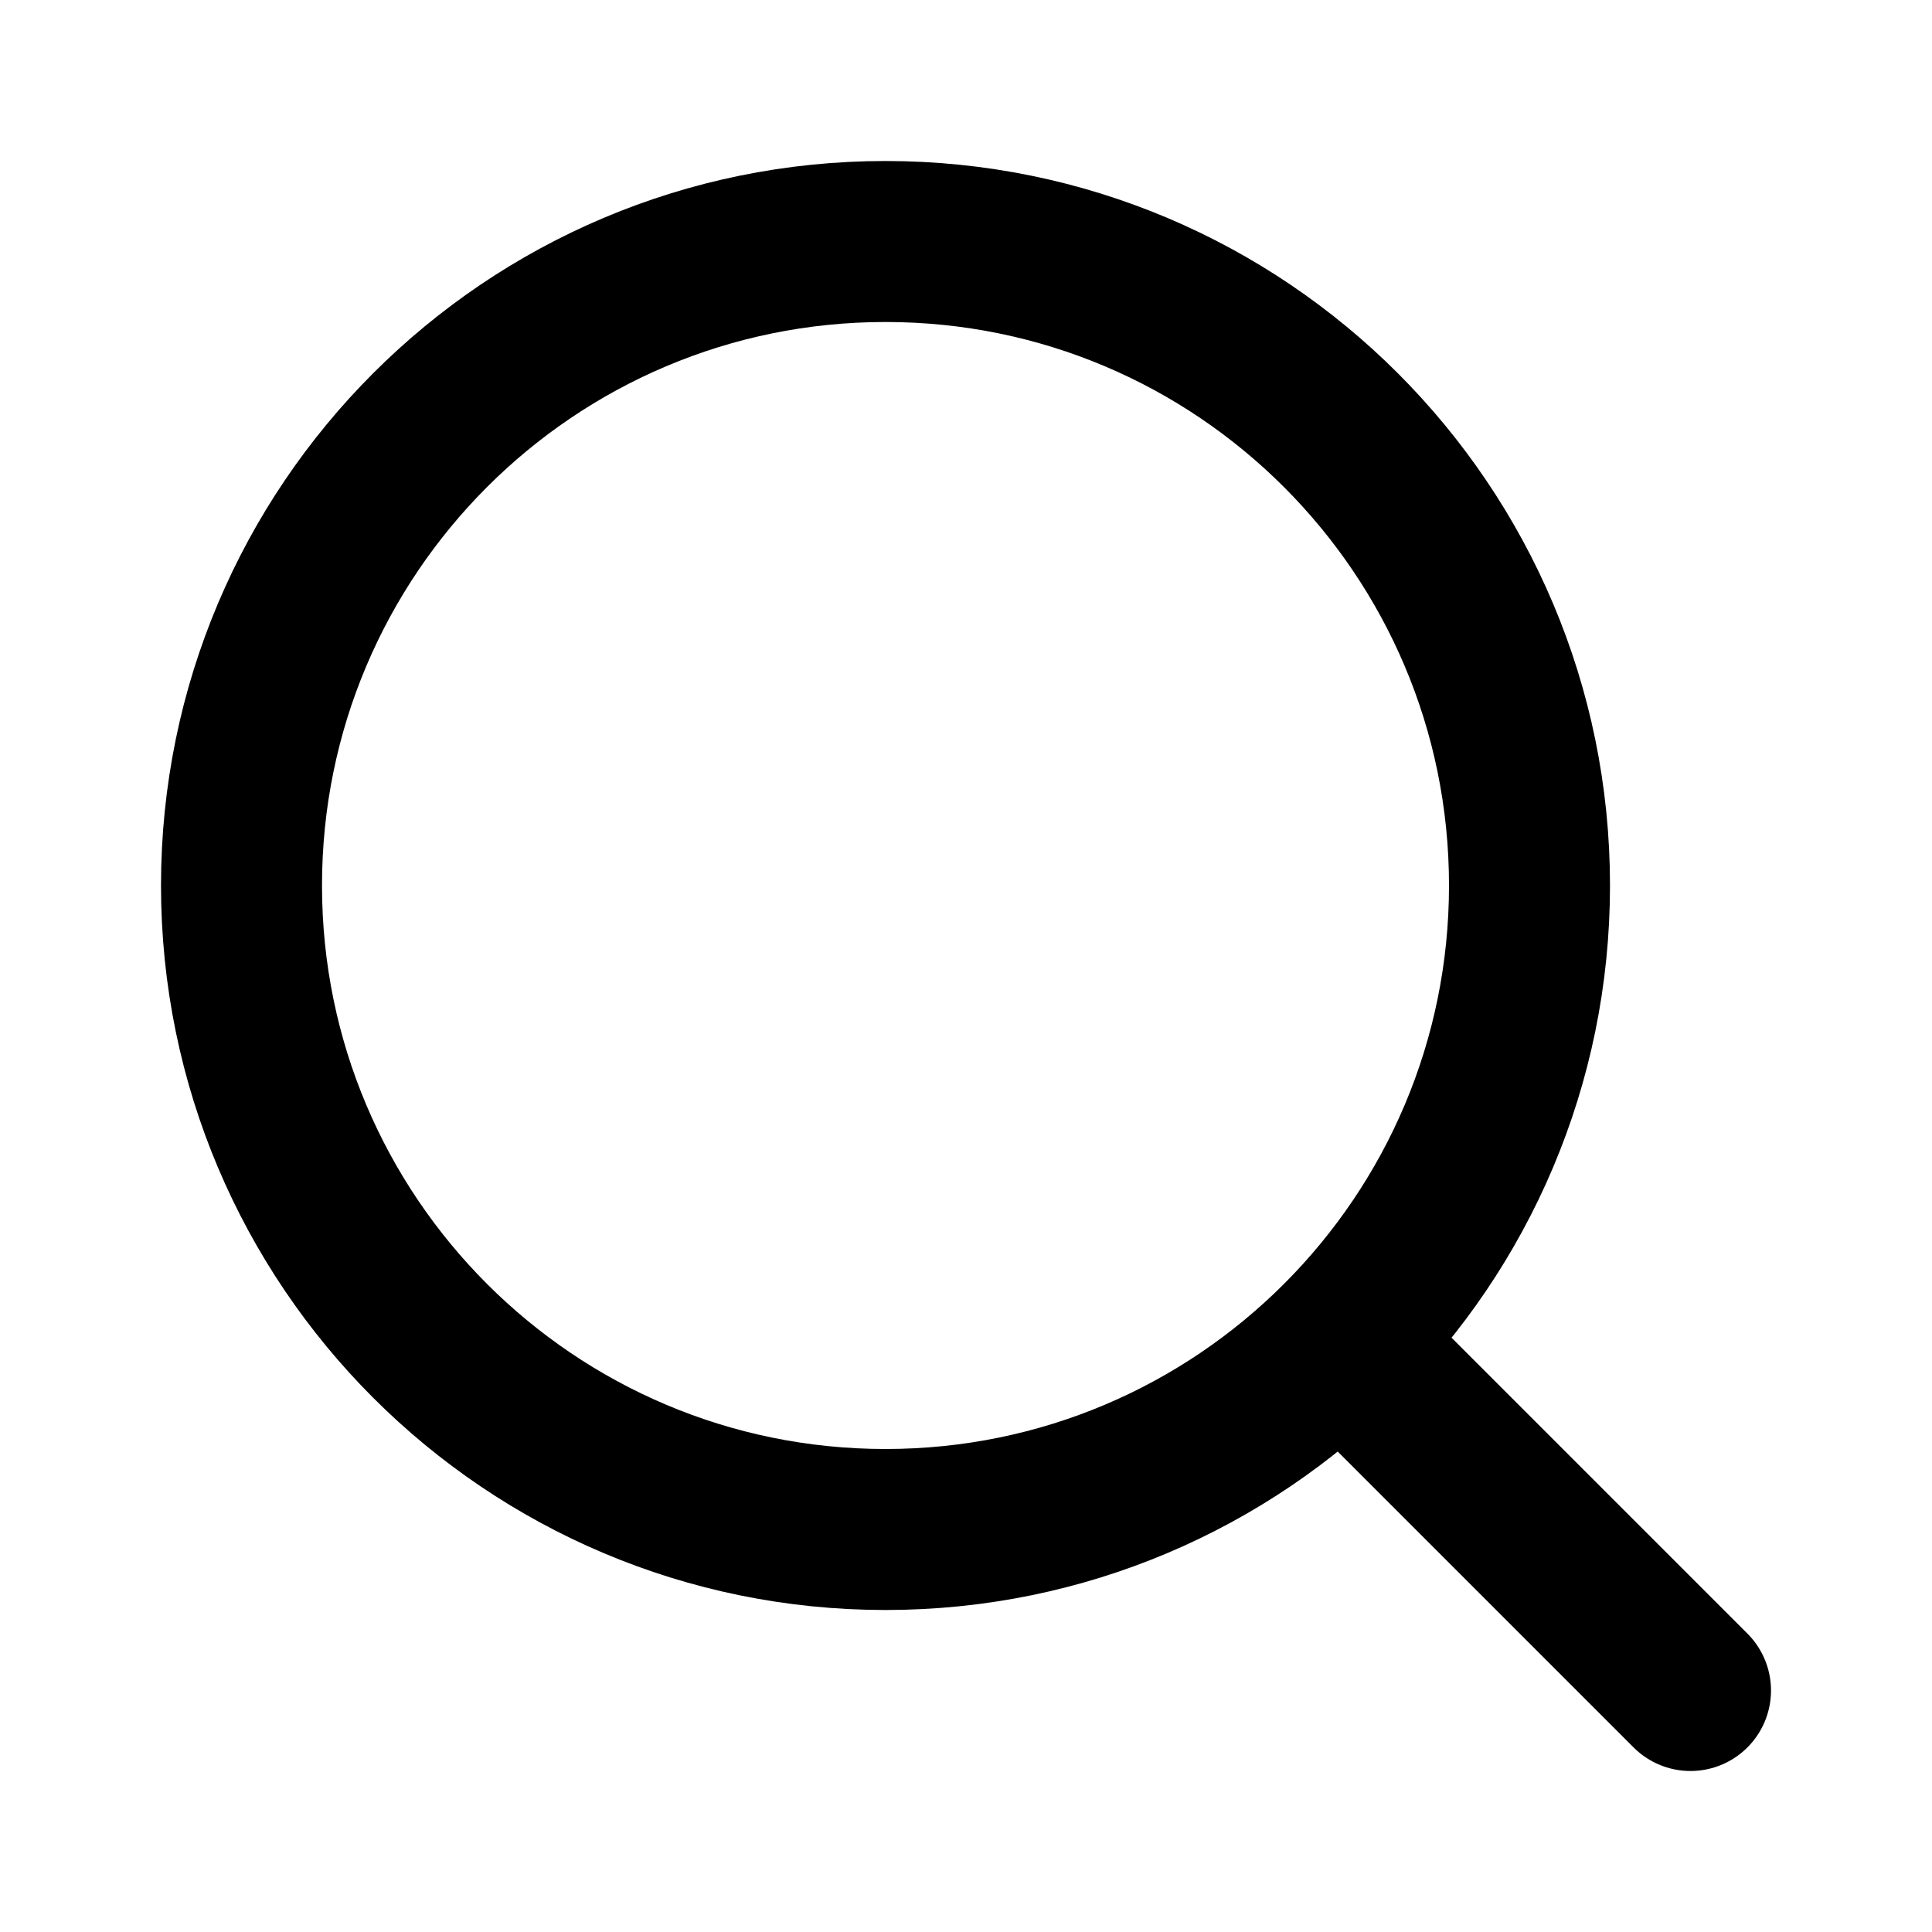
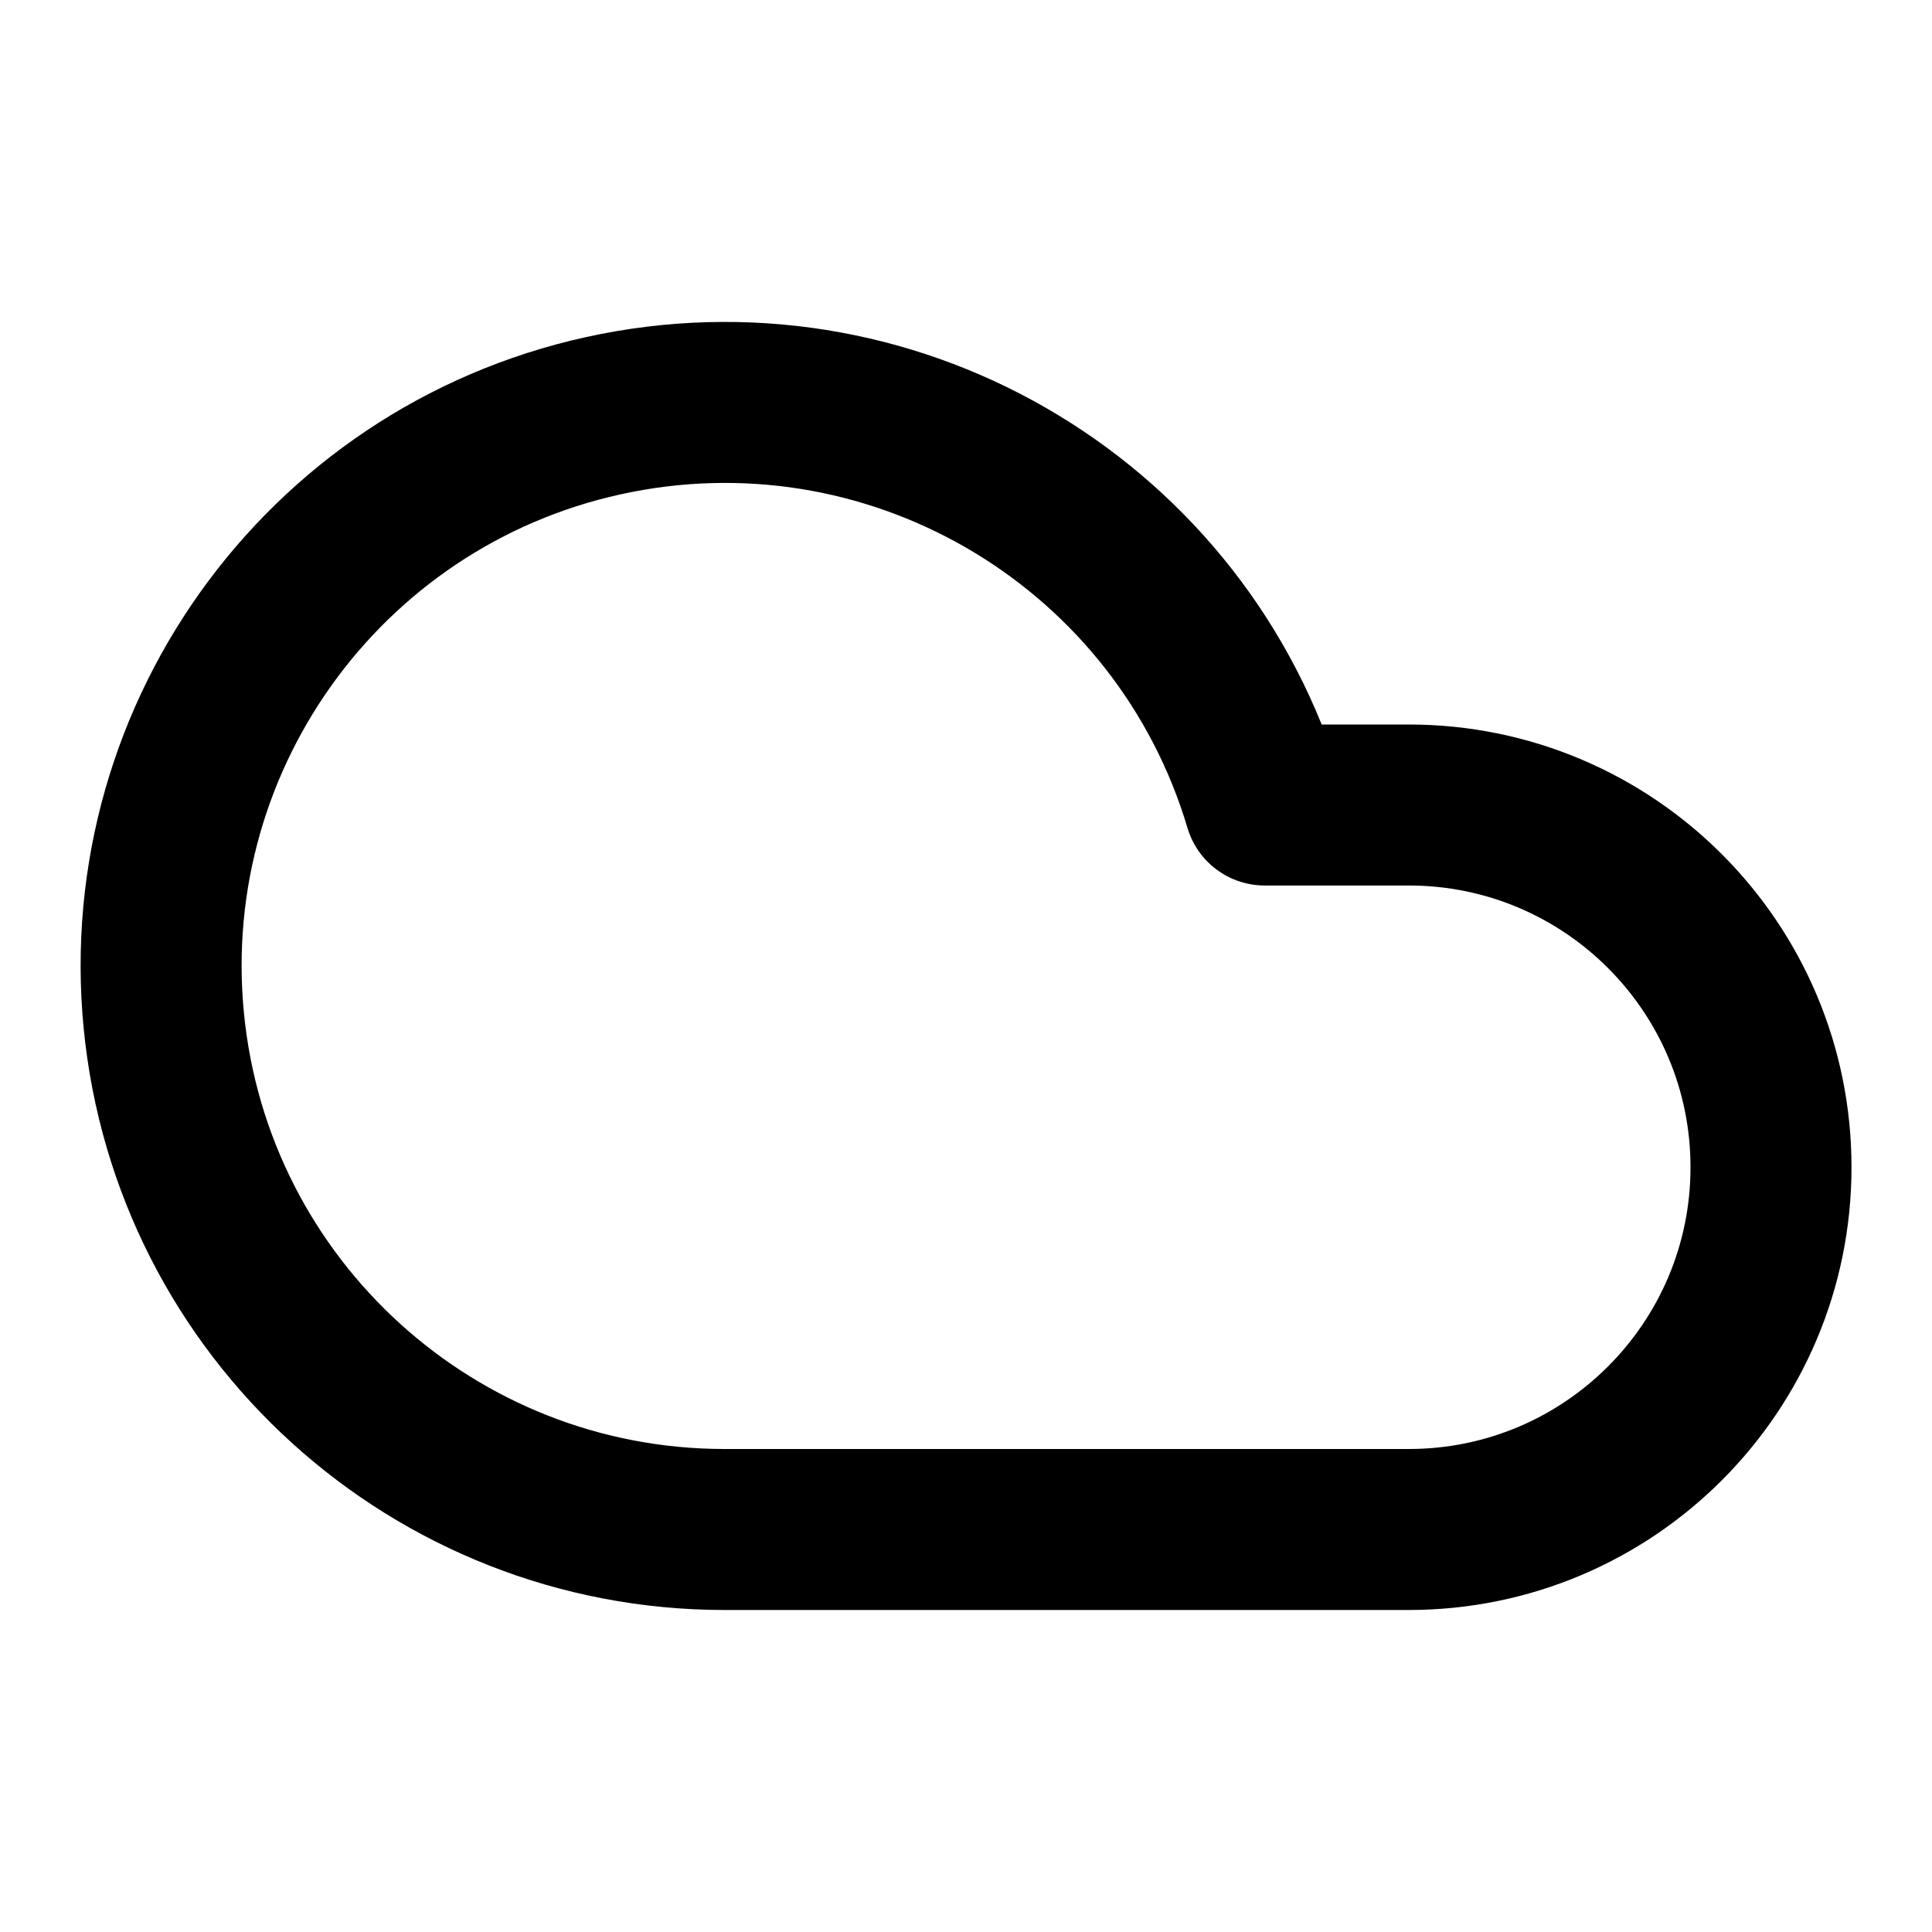
<svg xmlns="http://www.w3.org/2000/svg" width="24" height="24" viewBox="0 0 24 24" fill="none" stroke="currentColor" stroke-width="2" stroke-linecap="round" stroke-linejoin="round">
-   <path d="m21 21-4.34-4.34" />
-   <circle cx="11" cy="11" r="8" />
+   <path d="M17.5 19H9a7 7 0 1 1 6.71-9h1.79a4.5 4.5 0 1 1 0 9Z" />
</svg>
